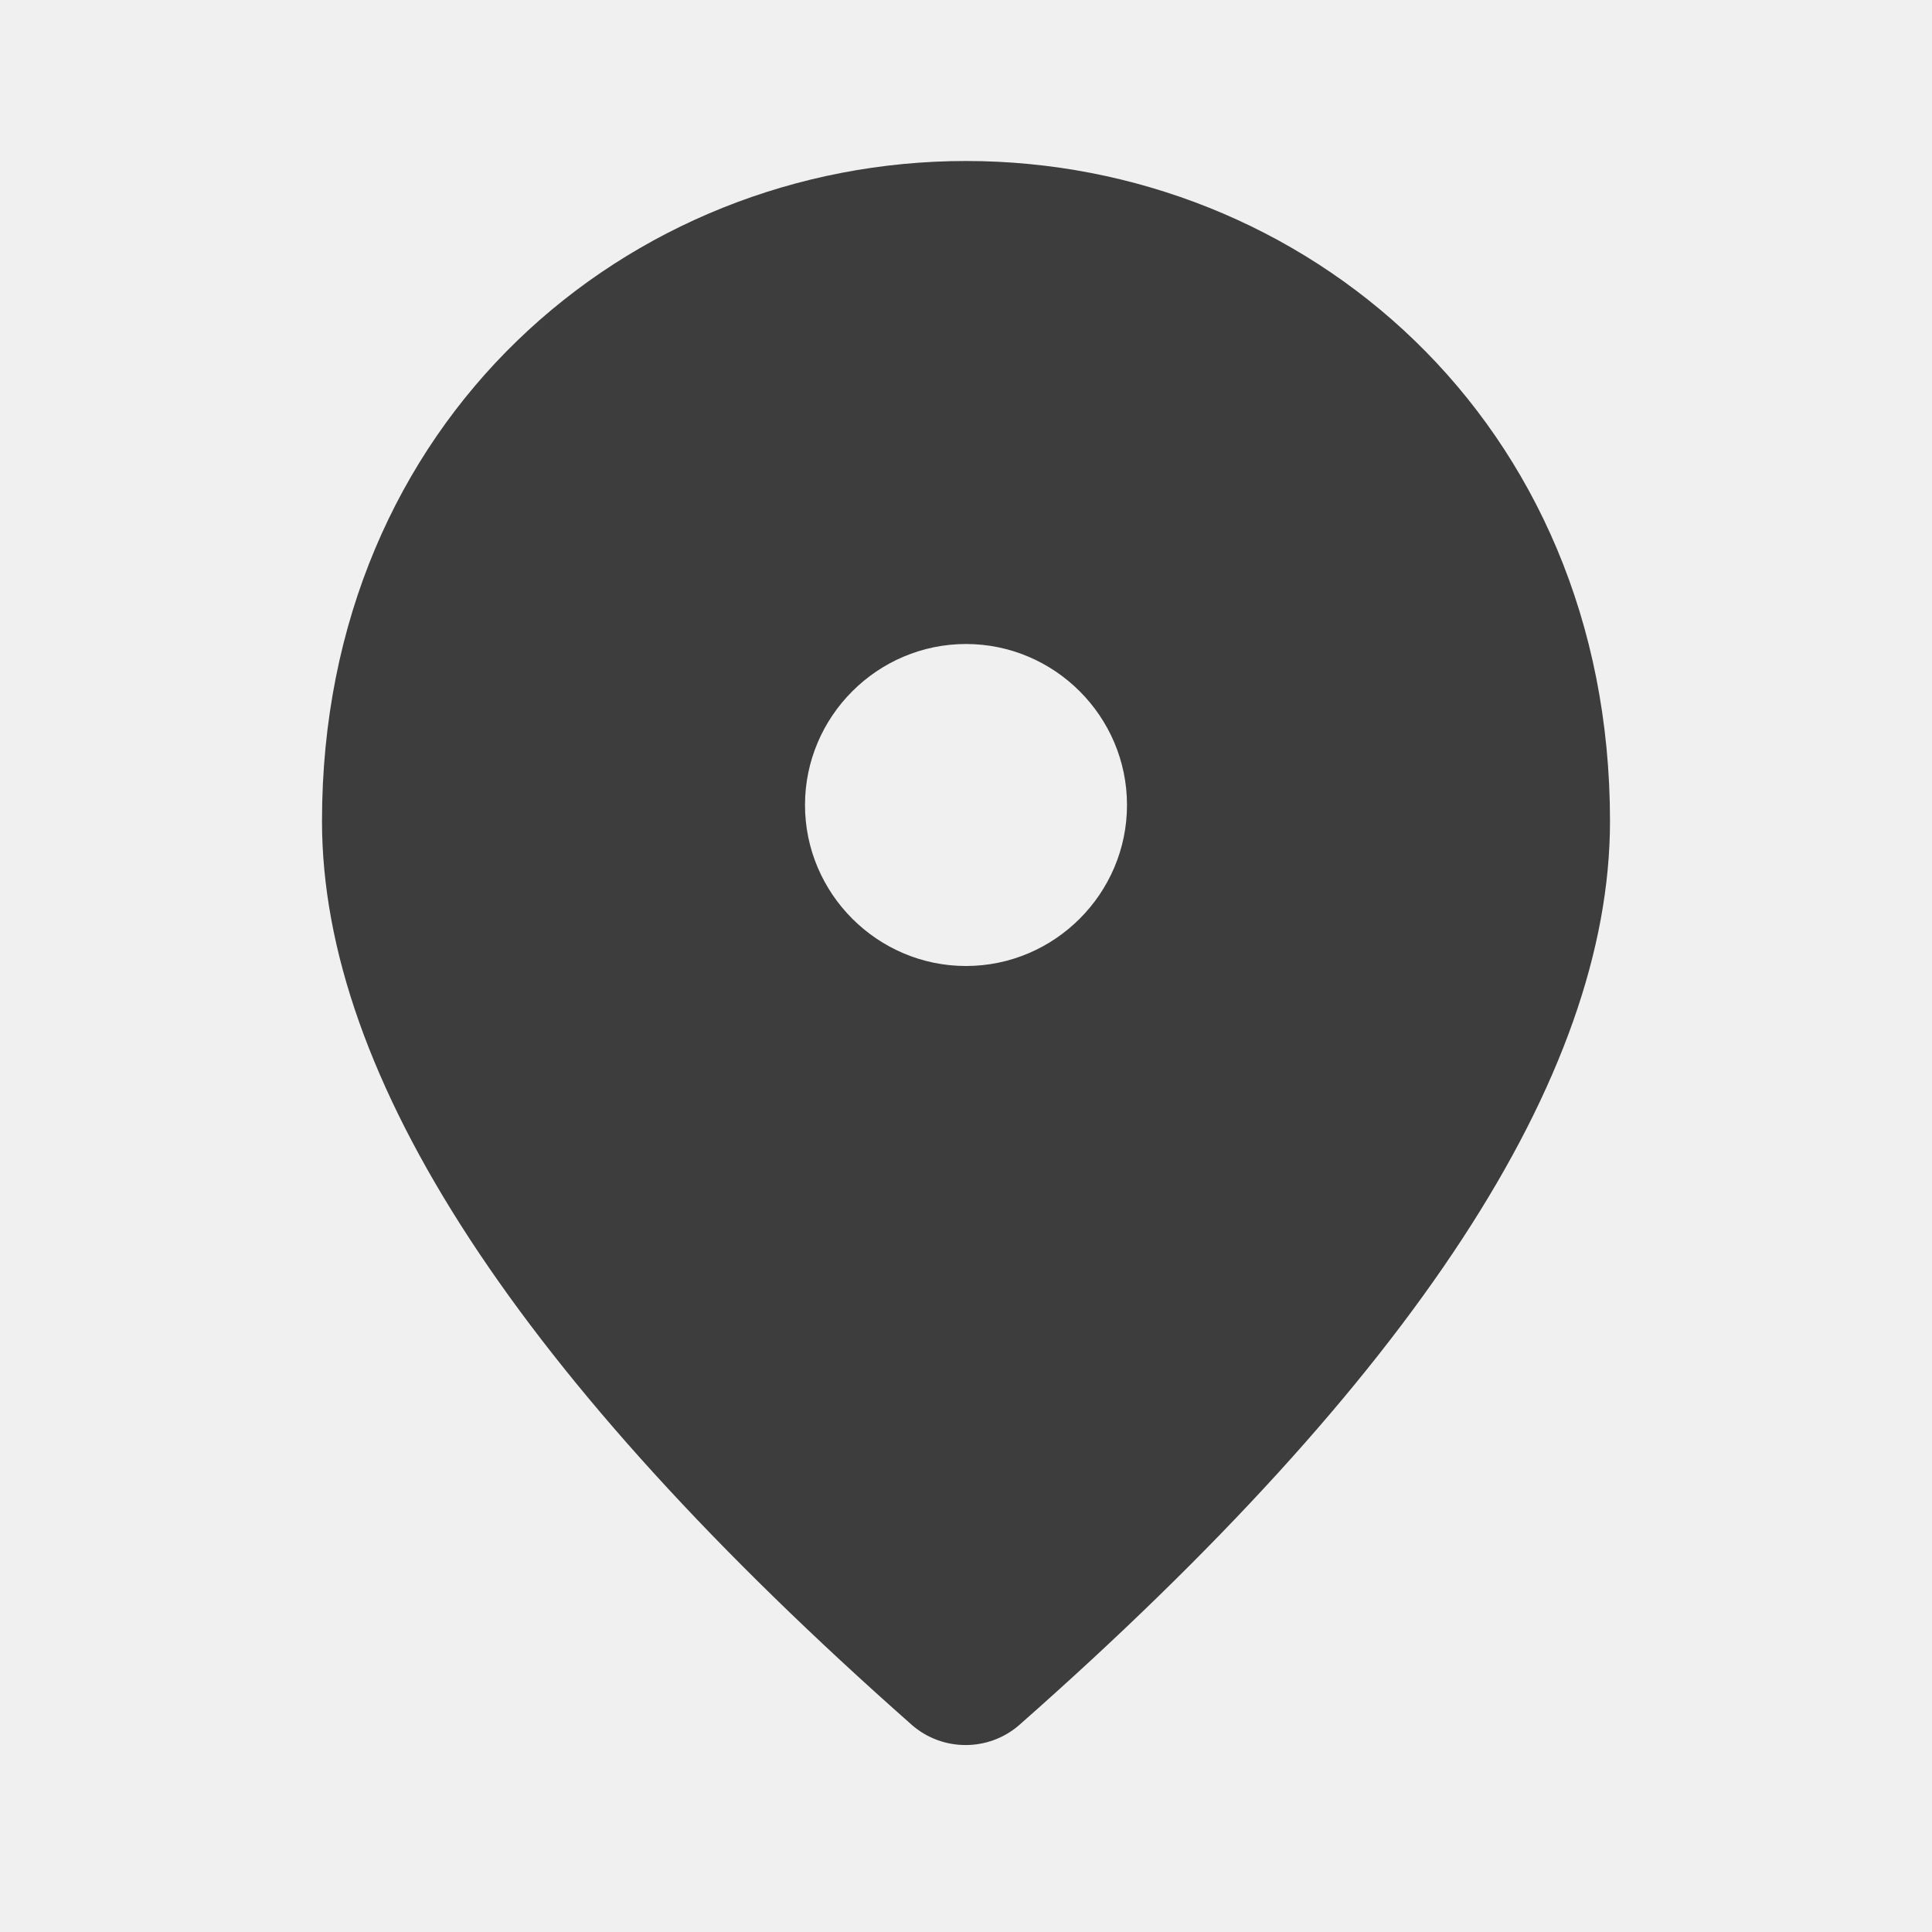
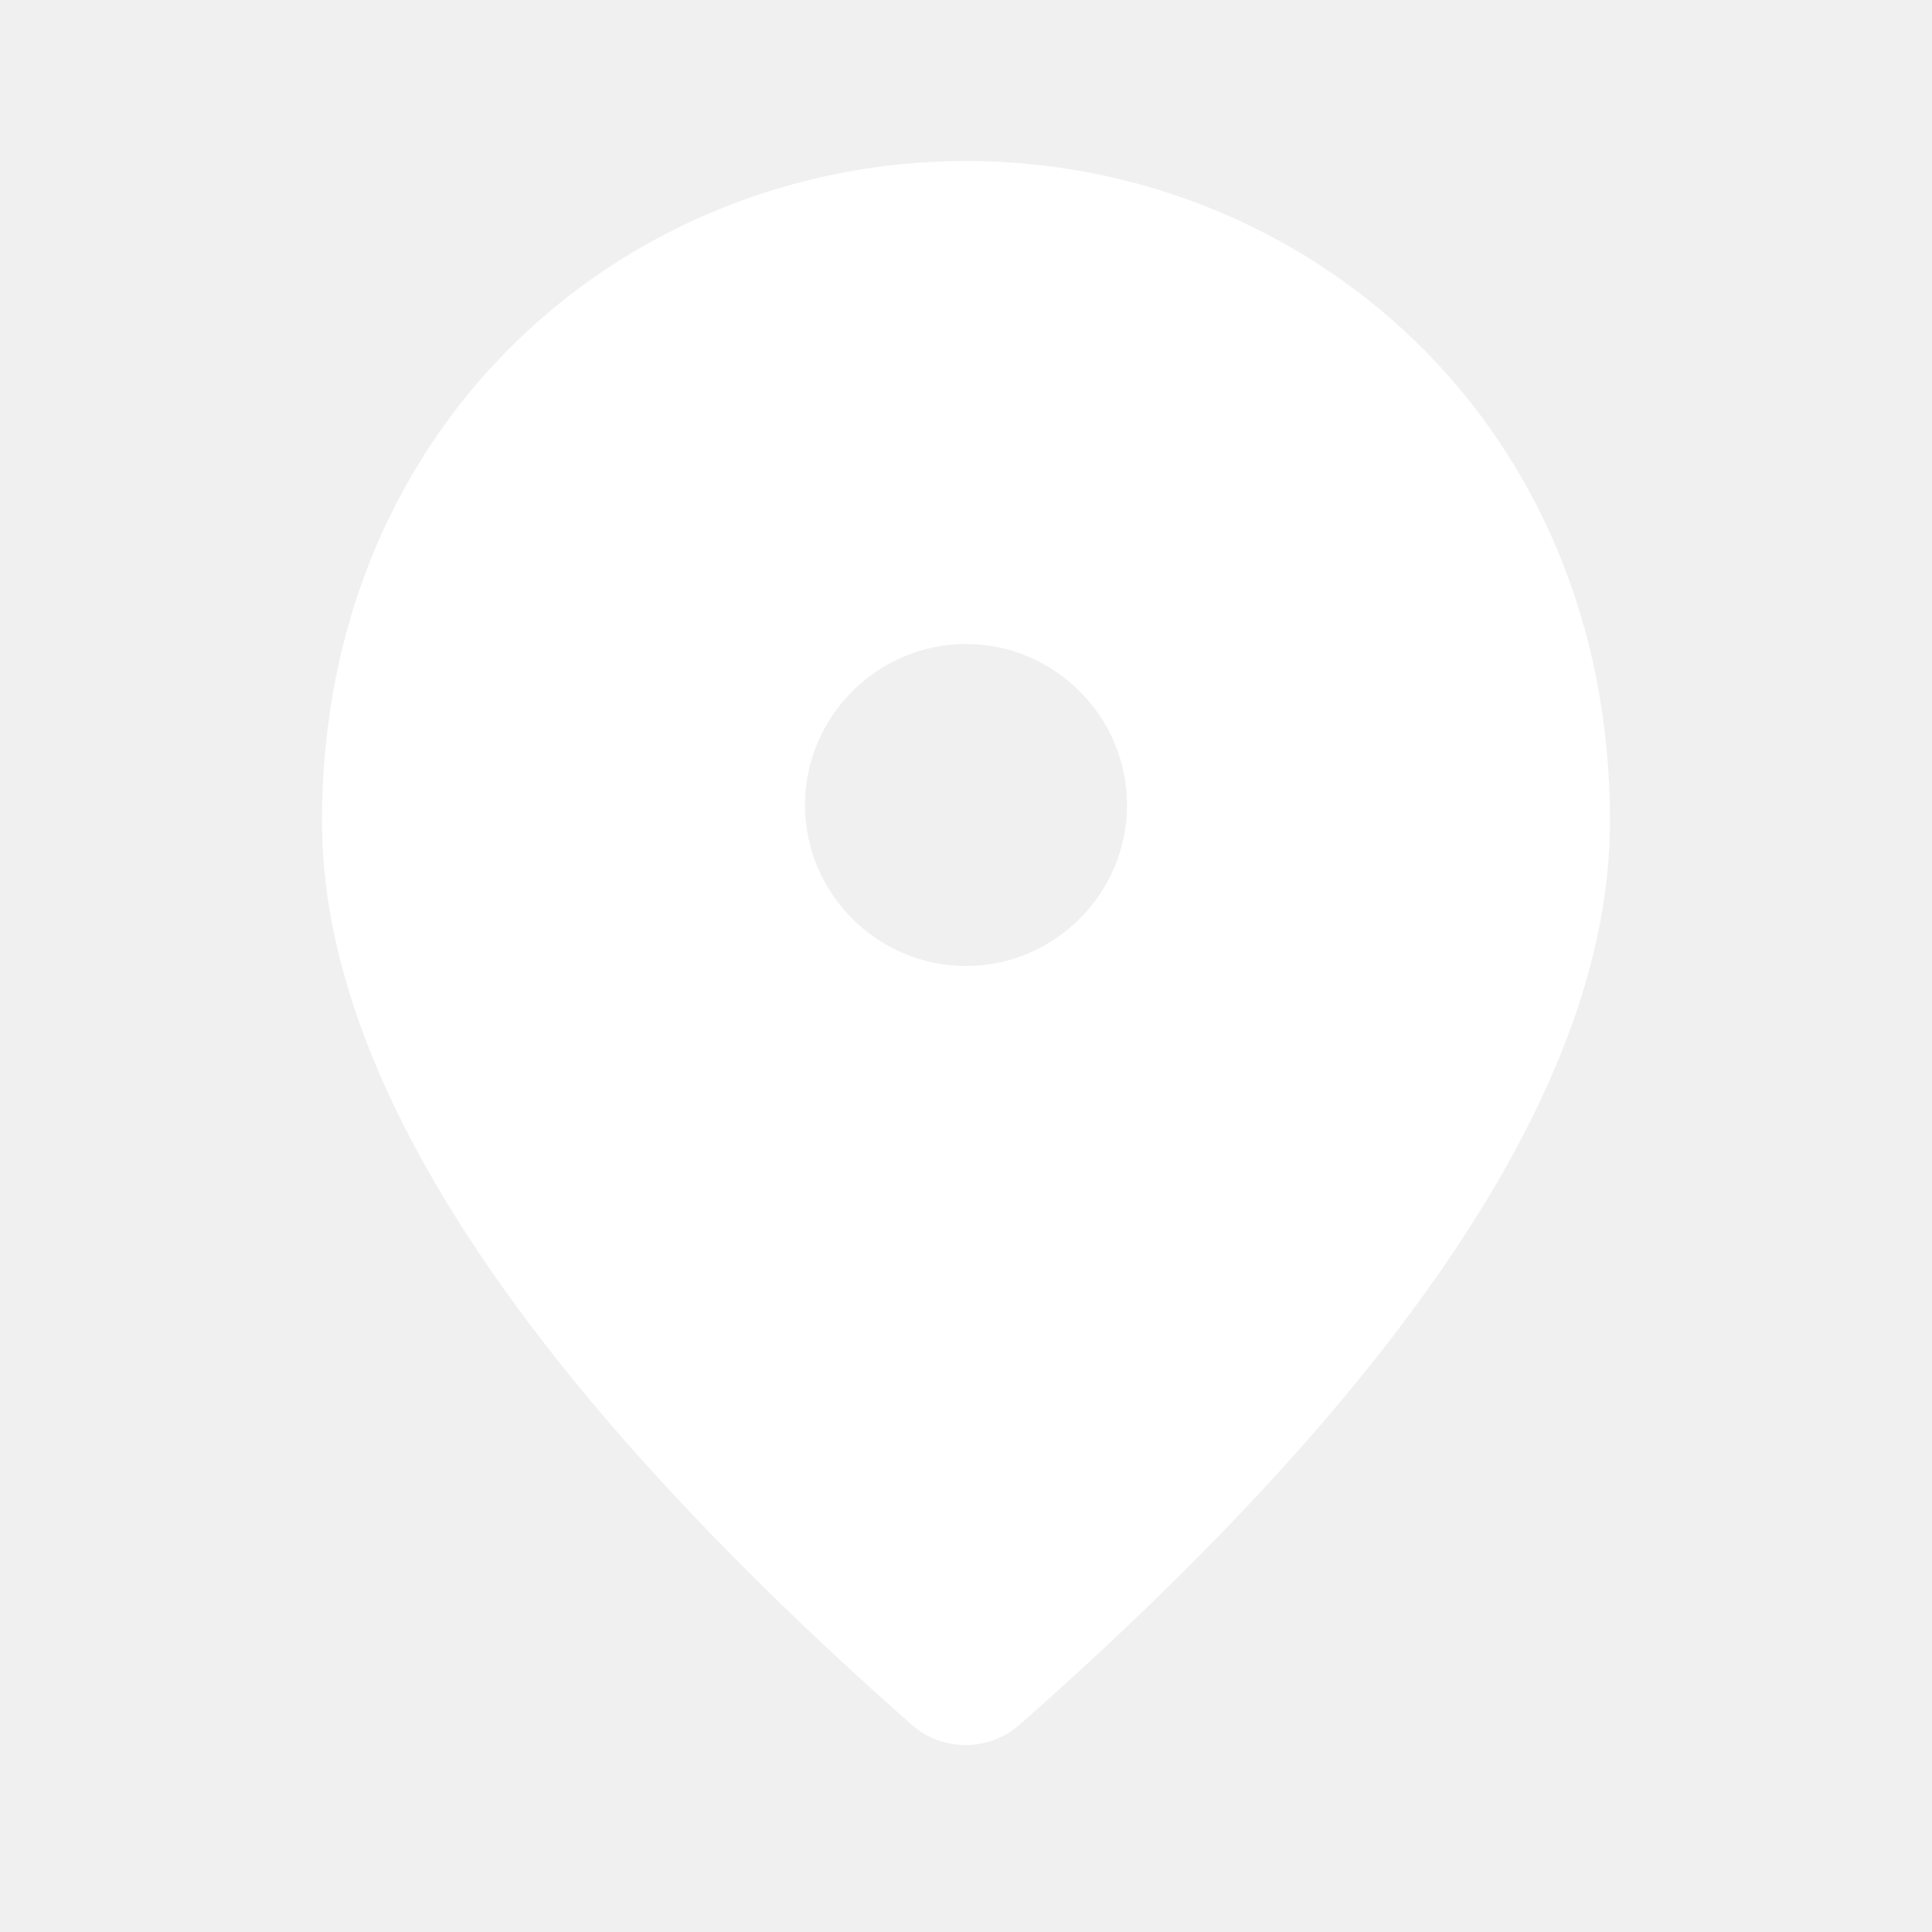
<svg xmlns="http://www.w3.org/2000/svg" width="24" height="24" viewBox="0 0 24 24" fill="none">
  <g clip-path="url(#clip0_1_375)">
-     <path d="M12 12C13.1 12 14 11.1 14 10C14 8.9 13.1 8 12 8C10.9 8 10 8.9 10 10C10 11.1 10.9 12 12 12ZM12 2C16.2 2 20 5.22 20 10.2C20 13.38 17.55 17.12 12.66 21.43C12.28 21.76 11.71 21.76 11.33 21.43C6.45 17.12 4 13.38 4 10.2C4 5.22 7.8 2 12 2Z" fill="#3d3d3d" />
+     <path d="M12 12C13.1 12 14 11.1 14 10C14 8.9 13.1 8 12 8C10.9 8 10 8.9 10 10C10 11.1 10.9 12 12 12ZM12 2C16.2 2 20 5.22 20 10.2C20 13.38 17.55 17.12 12.66 21.43C12.28 21.76 11.71 21.76 11.33 21.43C6.45 17.12 4 13.38 4 10.2C4 5.22 7.8 2 12 2Z" fill="#fff" />
  </g>
  <defs>
    <clipPath id="clip0_1_375">
-       <rect width="24" height="24" fill="#3d3d3d" />
+       <rect width="24" height="24" fill="#fff" />
    </clipPath>
  </defs>
</svg>
